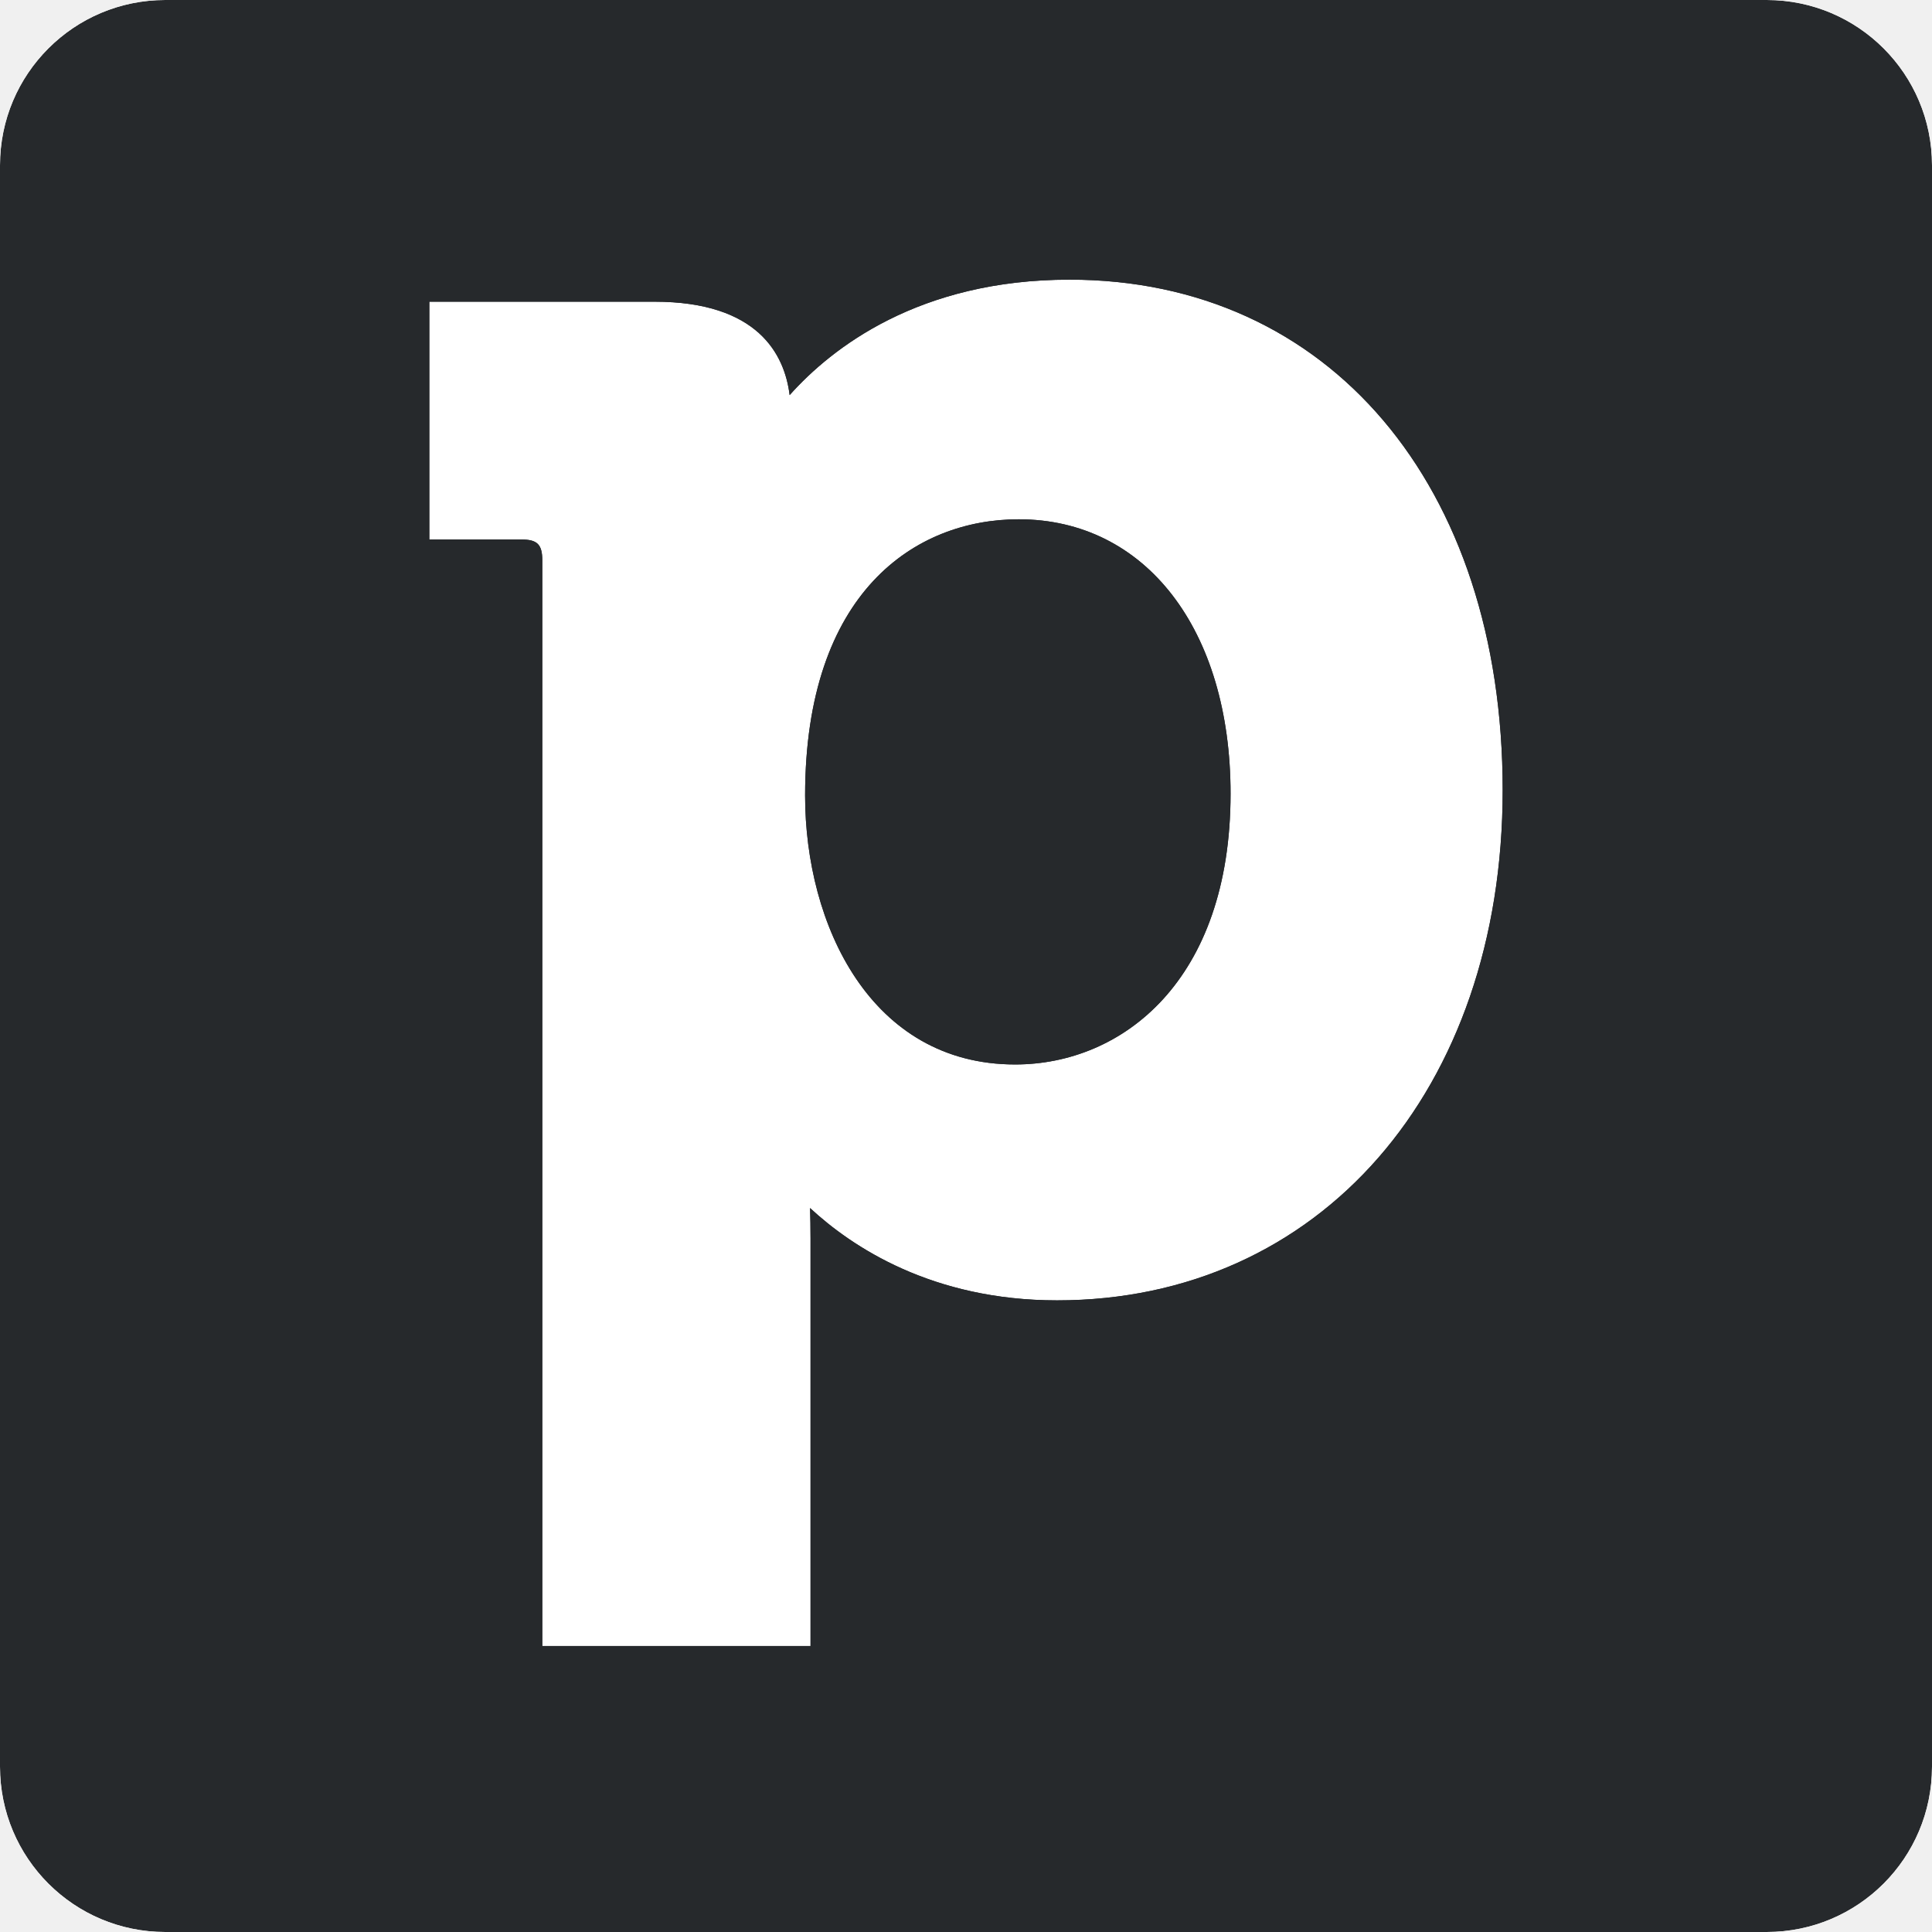
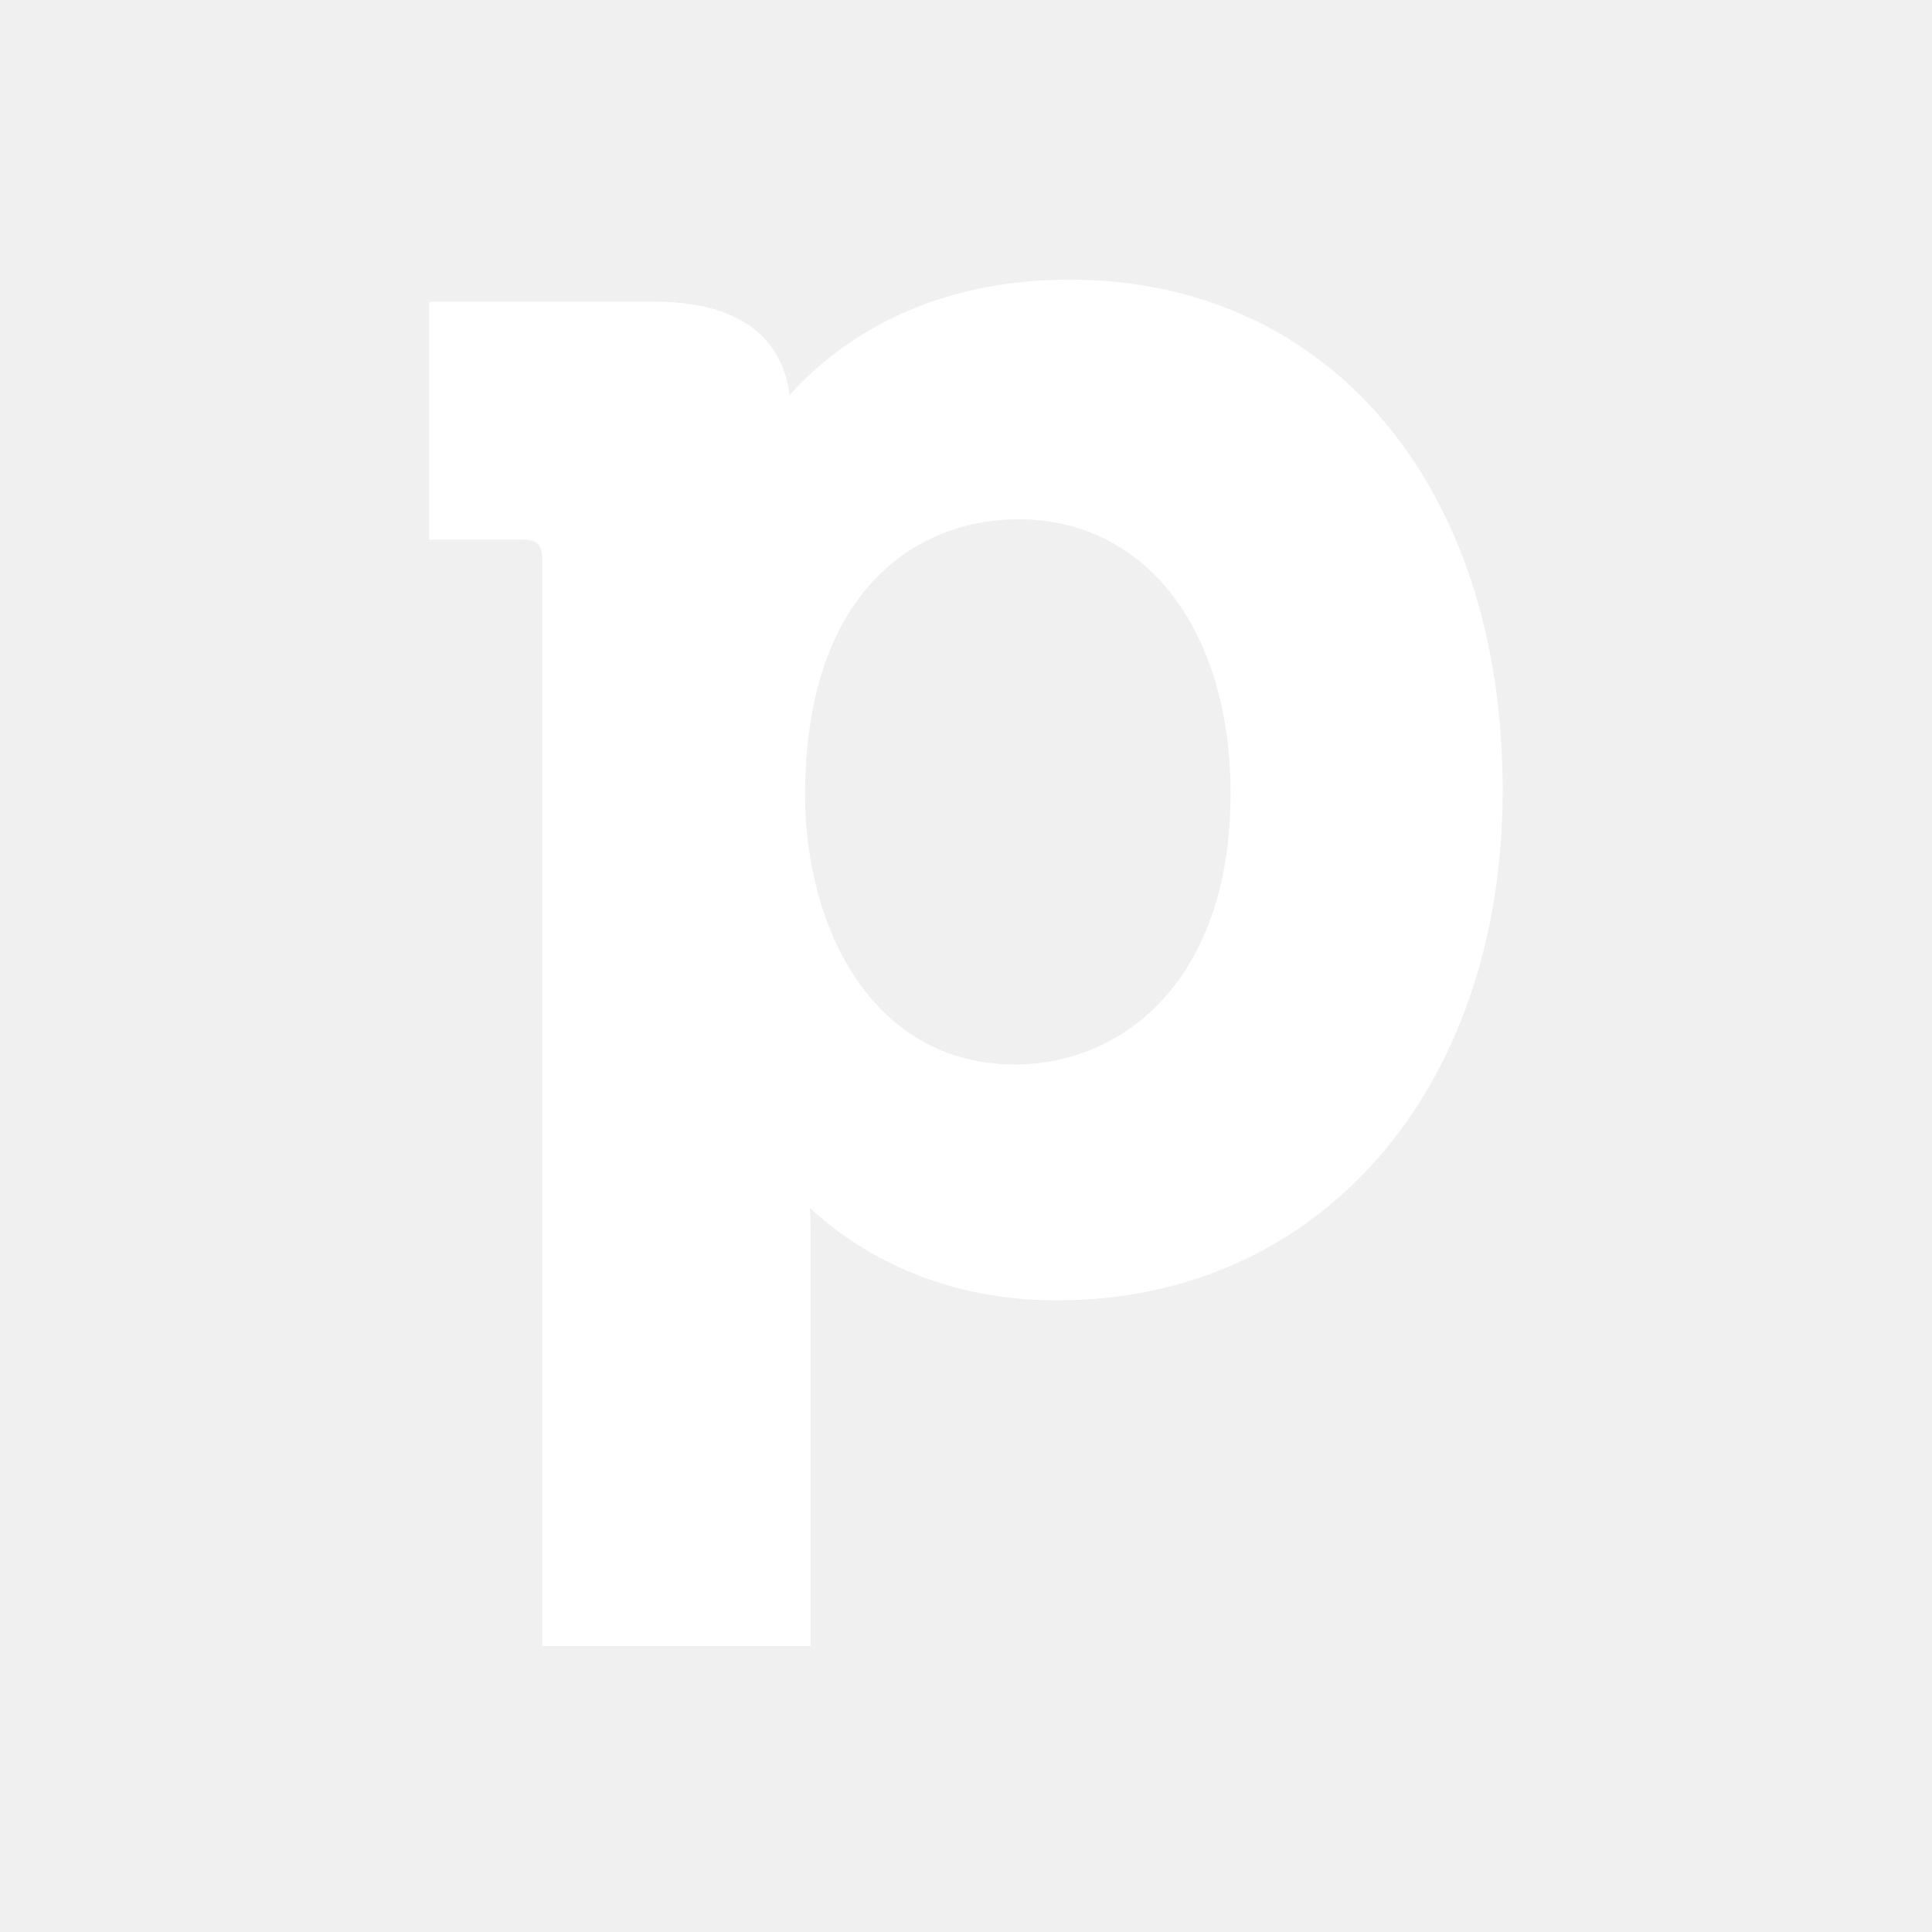
- <svg xmlns="http://www.w3.org/2000/svg" width="60" height="60" viewBox="0 0 32 32" fill="none">
-   <mask id="mask001" mask-type="alpha" maskUnits="userSpaceOnUse" x="0" y="0" width="32" height="32" fill="#26292C">
-     <path d="M2.737 0H29.263C30.775 0 32 1.225 32 2.737V29.263C32 30.775 30.775 32 29.263 32H2.737C1.225 32 0 30.775 0 29.263V2.737C0 1.225 1.225 0 2.737 0Z" fill="#26292C" />
-   </mask>
-   <g mask="url(#mask001)" fill="#26292C">
-     <path d="M2.737 0H29.263C30.775 0 32 1.225 32 2.737V29.263C32 30.775 30.775 32 29.263 32H2.737C1.225 32 0 30.775 0 29.263V2.737C0 1.225 1.225 0 2.737 0Z" fill="#26292C" />
-   </g>
-   <mask id="mask1" mask-type="alpha" maskUnits="userSpaceOnUse" x="7" y="4" width="18" height="24" fill="#26292C">
-     <path d="M13.335 13.177C13.335 15.319 14.422 17.631 16.814 17.631C18.588 17.631 20.382 16.246 20.382 13.145C20.382 10.426 18.972 8.601 16.873 8.601C15.163 8.601 13.335 9.803 13.335 13.177ZM17.716 4.632C22.005 4.632 24.889 8.029 24.889 13.086C24.889 18.063 21.851 21.538 17.508 21.538C15.437 21.538 14.11 20.651 13.417 20.009C13.422 20.161 13.425 20.332 13.425 20.514V27.263H8.982V9.28C8.982 9.018 8.898 8.936 8.639 8.936H7.111V4.997H10.839C12.556 4.997 12.995 5.871 13.079 6.544C13.776 5.763 15.22 4.632 17.716 4.632Z" fill="#26292C" />
-   </mask>
-   <g mask="url(#mask1)" fill="#26292C">
-     <path d="M13.335 13.177C13.335 15.319 14.422 17.631 16.814 17.631C18.588 17.631 20.382 16.246 20.382 13.145C20.382 10.426 18.972 8.601 16.873 8.601C15.163 8.601 13.335 9.803 13.335 13.177ZM17.716 4.632C22.005 4.632 24.889 8.029 24.889 13.086C24.889 18.063 21.851 21.538 17.508 21.538C15.437 21.538 14.11 20.651 13.417 20.009C13.422 20.161 13.425 20.332 13.425 20.514V27.263H8.982V9.28C8.982 9.018 8.898 8.936 8.639 8.936H7.111V4.997H10.839C12.556 4.997 12.995 5.871 13.079 6.544C13.776 5.763 15.22 4.632 17.716 4.632Z" fill="#FFFFFF" />
-   </g>
+ <svg xmlns="http://www.w3.org/2000/svg" viewBox="0 0 32 32" fill="none">
+   <path d="M13.335 13.177C13.335 15.319 14.422 17.631 16.814 17.631C18.588 17.631 20.382 16.246 20.382 13.145C20.382 10.426 18.972 8.601 16.873 8.601C15.163 8.601 13.335 9.803 13.335 13.177ZM17.716 4.632C22.005 4.632 24.889 8.029 24.889 13.086C24.889 18.063 21.851 21.538 17.508 21.538C15.437 21.538 14.11 20.651 13.417 20.009C13.422 20.161 13.425 20.332 13.425 20.514V27.263H8.982V9.28C8.982 9.018 8.898 8.936 8.639 8.936H7.111V4.997H10.839C12.556 4.997 12.995 5.871 13.079 6.544C13.776 5.763 15.22 4.632 17.716 4.632Z" fill="white" />
</svg>
